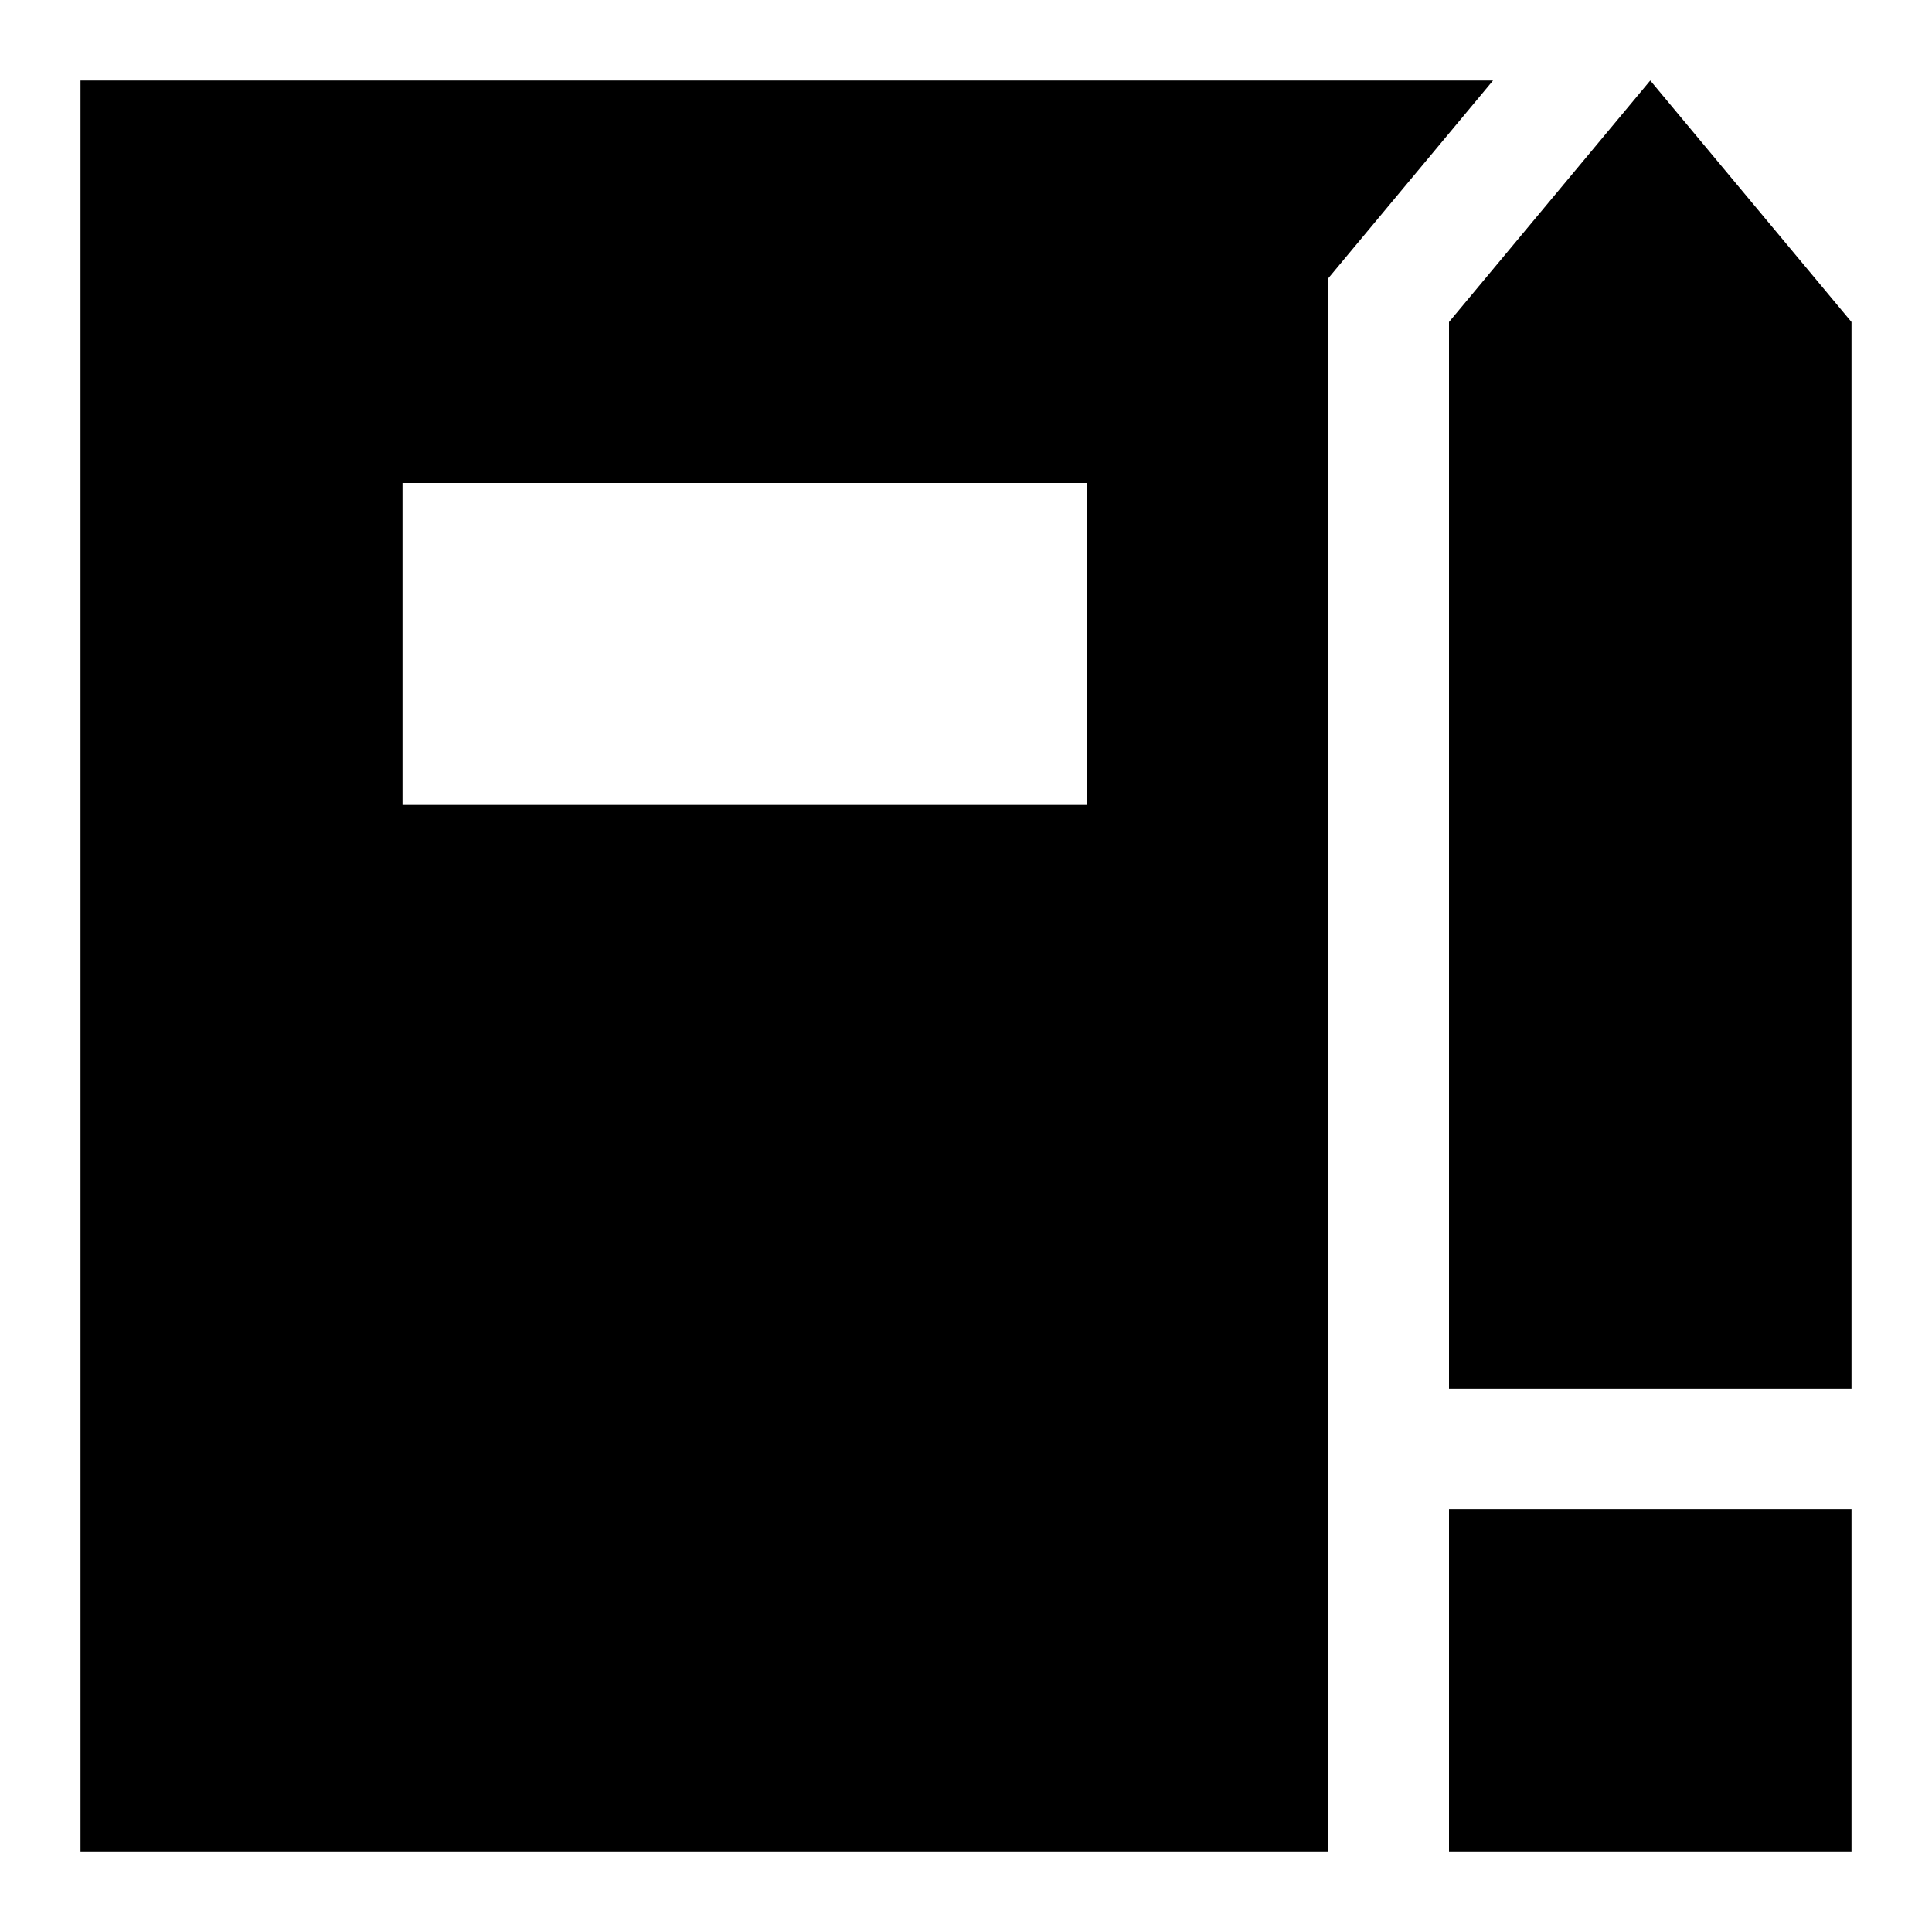
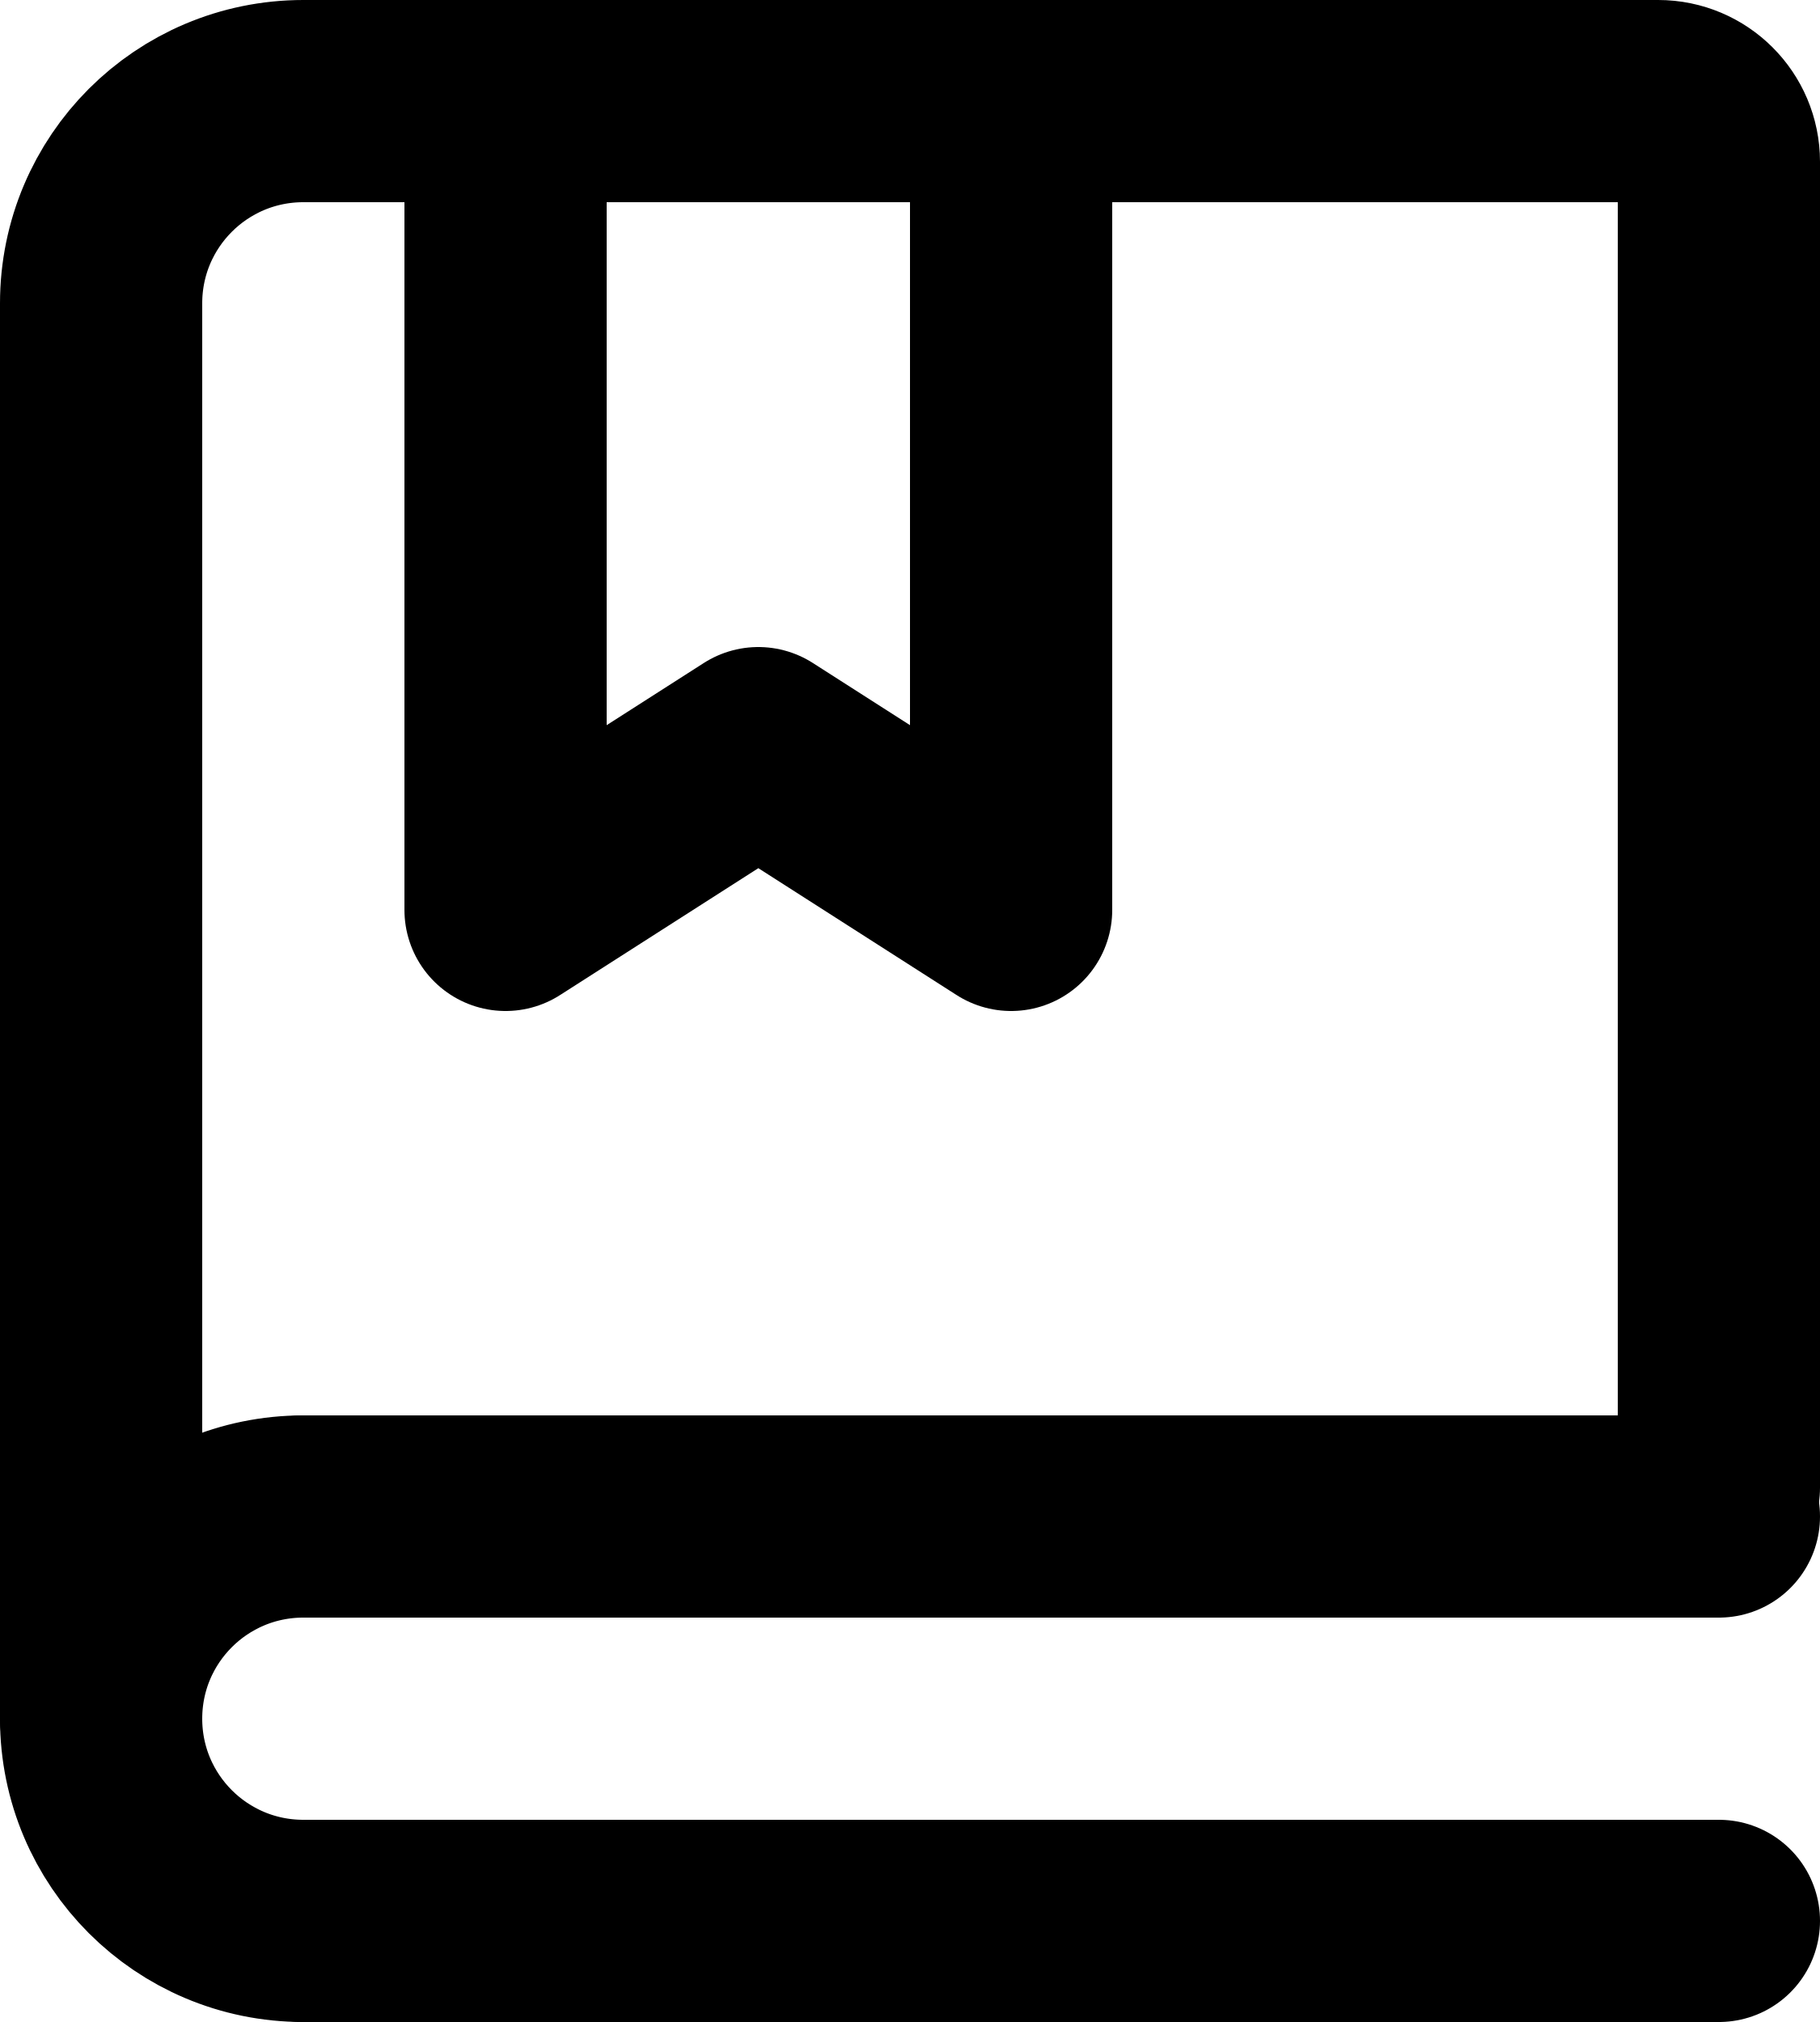
- <svg xmlns="http://www.w3.org/2000/svg" version="1.1" width="24" height="24">
-   <svg width="24" height="24" viewBox="0 0 24 24" fill="none">
-     <path fill-rule="evenodd" clip-rule="evenodd" d="M1 1H18.547L16.5 3.457V23H1V1ZM5 6H13.5V10H5V6ZM18 4V17.25H23V4L20.5 1L18 4ZM18 23V18.75H23V23H18Z" fill="black" />
-   </svg>
-   <style>@media (prefers-color-scheme: light) { :root { filter: none; } }
- @media (prefers-color-scheme: dark) { :root { filter: invert(100%); } }
- </style>
+ <svg xmlns="http://www.w3.org/2000/svg" width="18" height="20" viewBox="0 0 18 20" fill="none">
+   <path d="M1 17V3C1 1.895 1.895 1 3 1H16.4C16.731 1 17 1.269 17 1.6V14.714" stroke="black" stroke-width="2" stroke-linecap="round" />
+   <path d="M5 1V9L7.5 7.4L10 9V1" stroke="black" stroke-width="2" stroke-linecap="round" stroke-linejoin="round" />
+   <path d="M3 15H17" stroke="black" stroke-width="2" stroke-linecap="round" />
+   <path d="M3 19H17" stroke="black" stroke-width="2" stroke-linecap="round" />
+   <path d="M3 19C1.895 19 1 18.105 1 17C1 15.895 1.895 15 3 15" stroke="black" stroke-width="2" stroke-linecap="round" stroke-linejoin="round" />
</svg>
